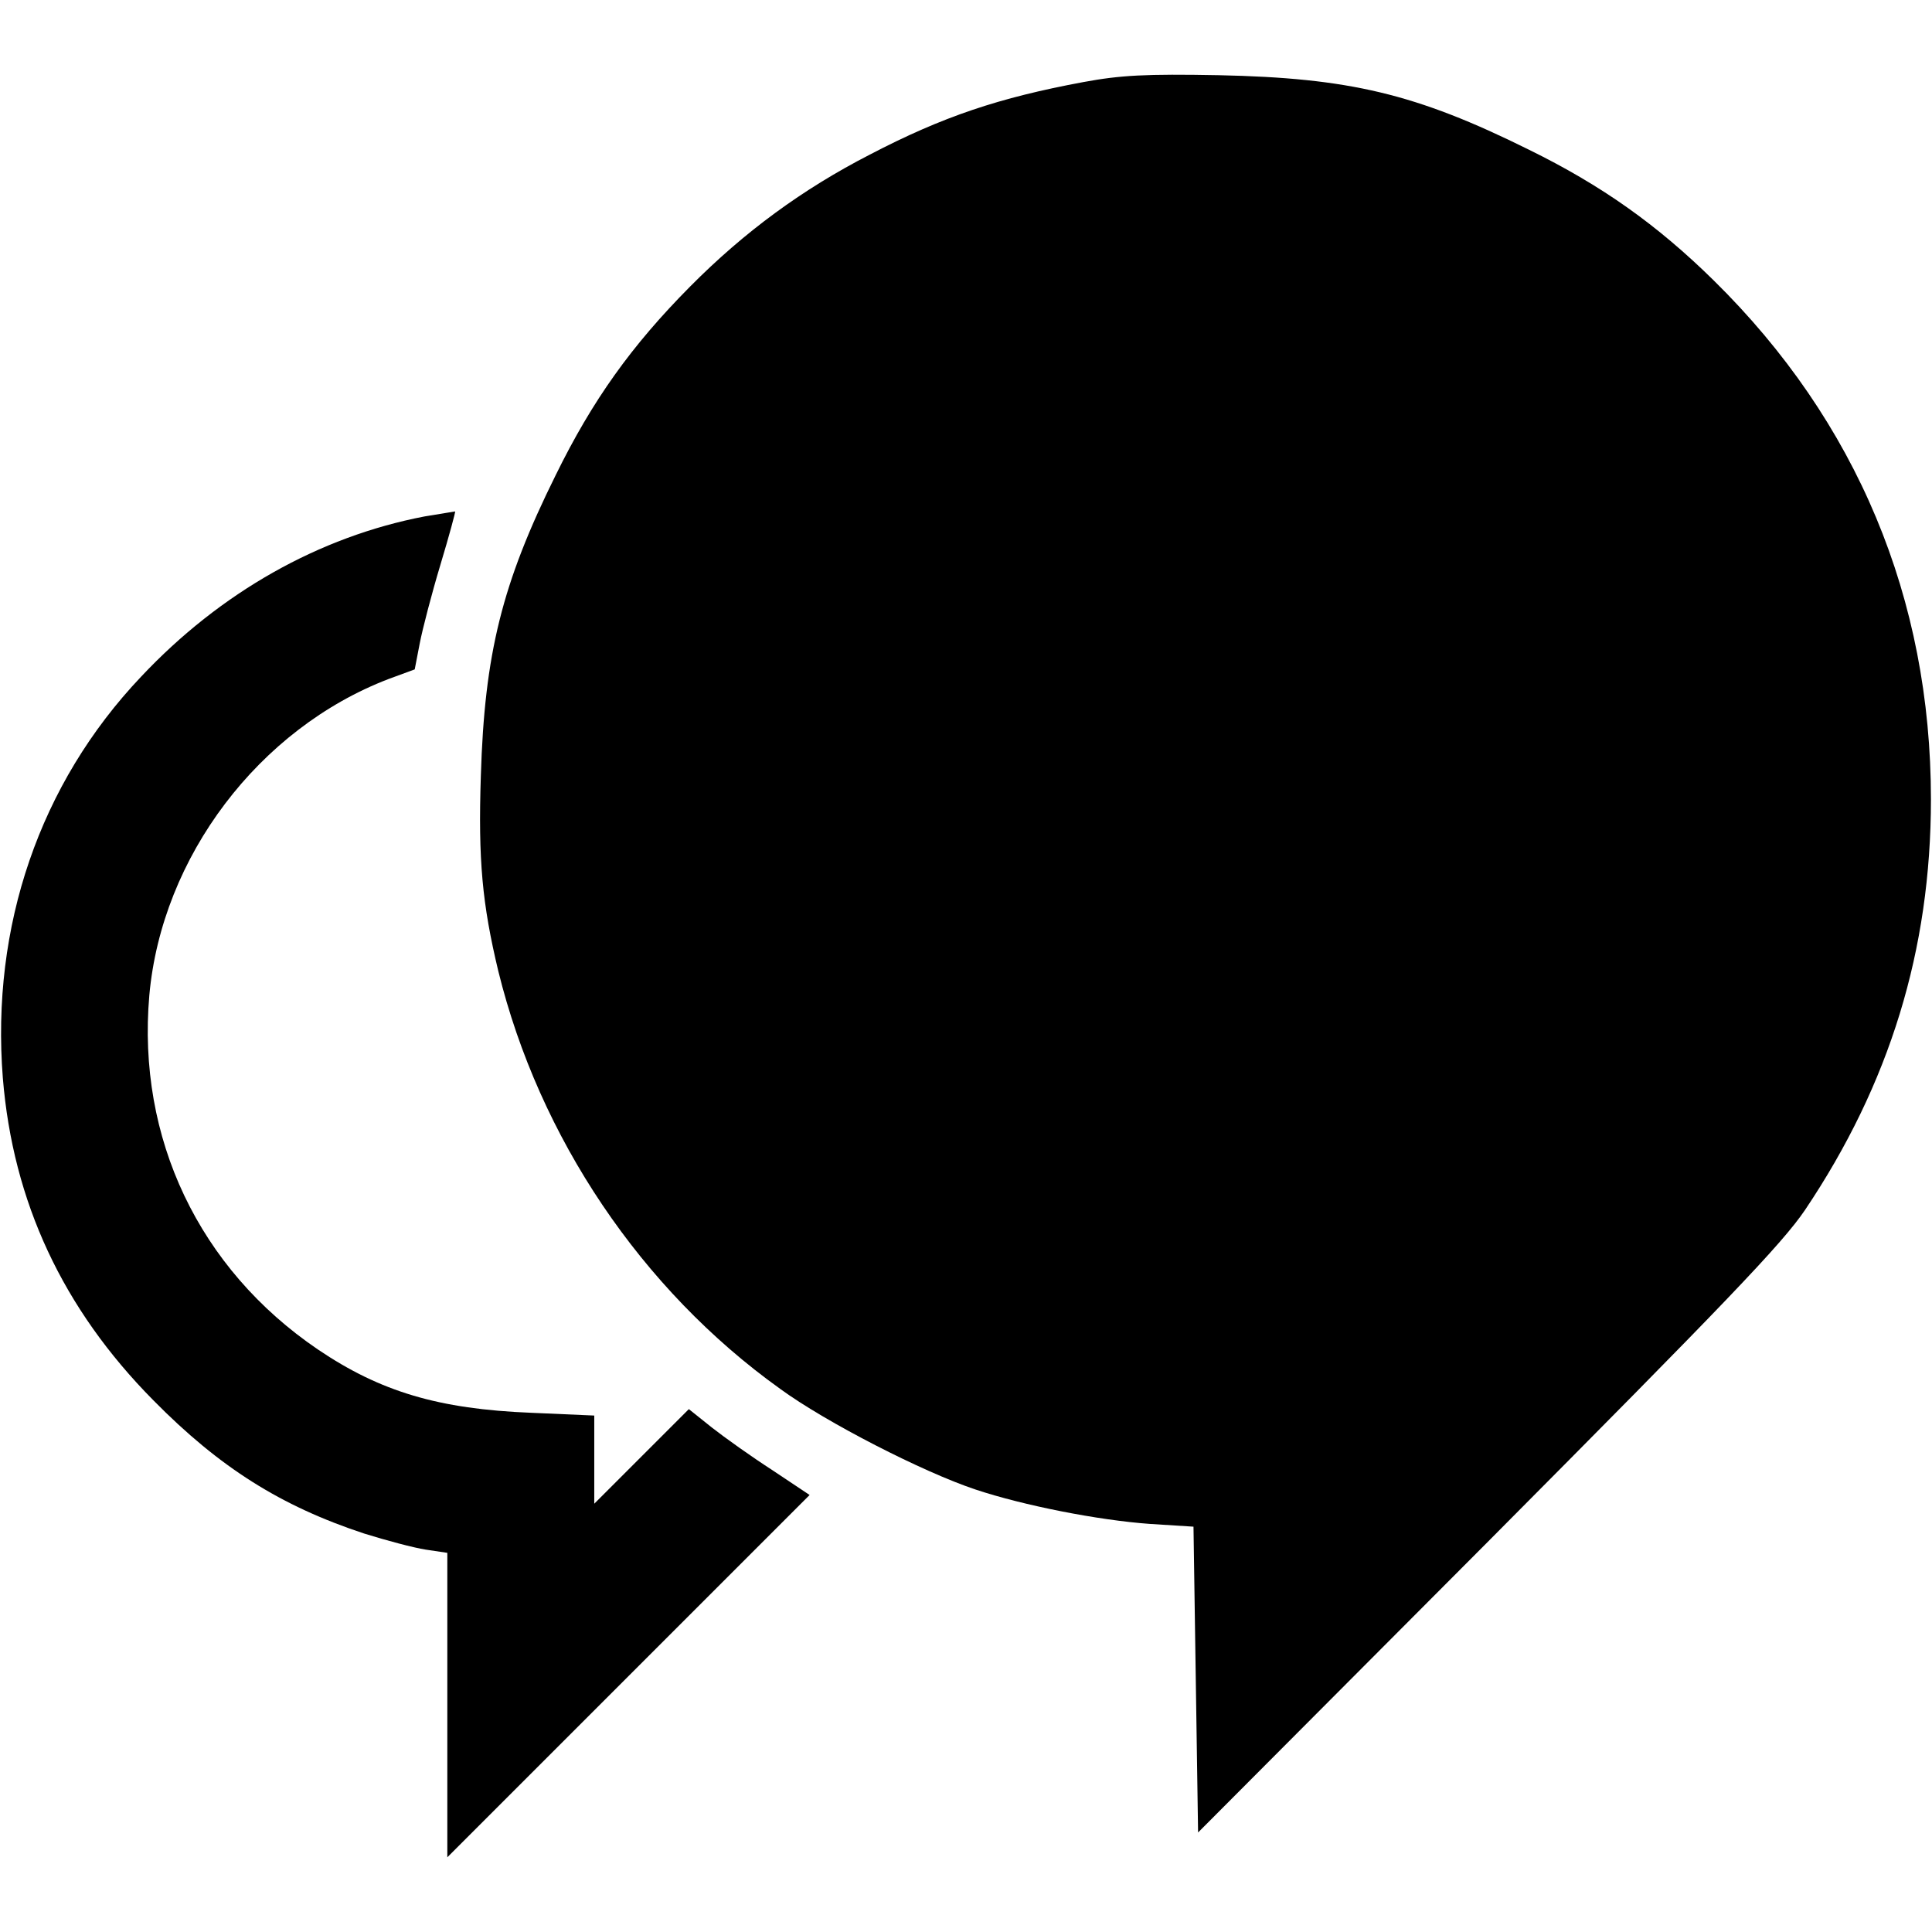
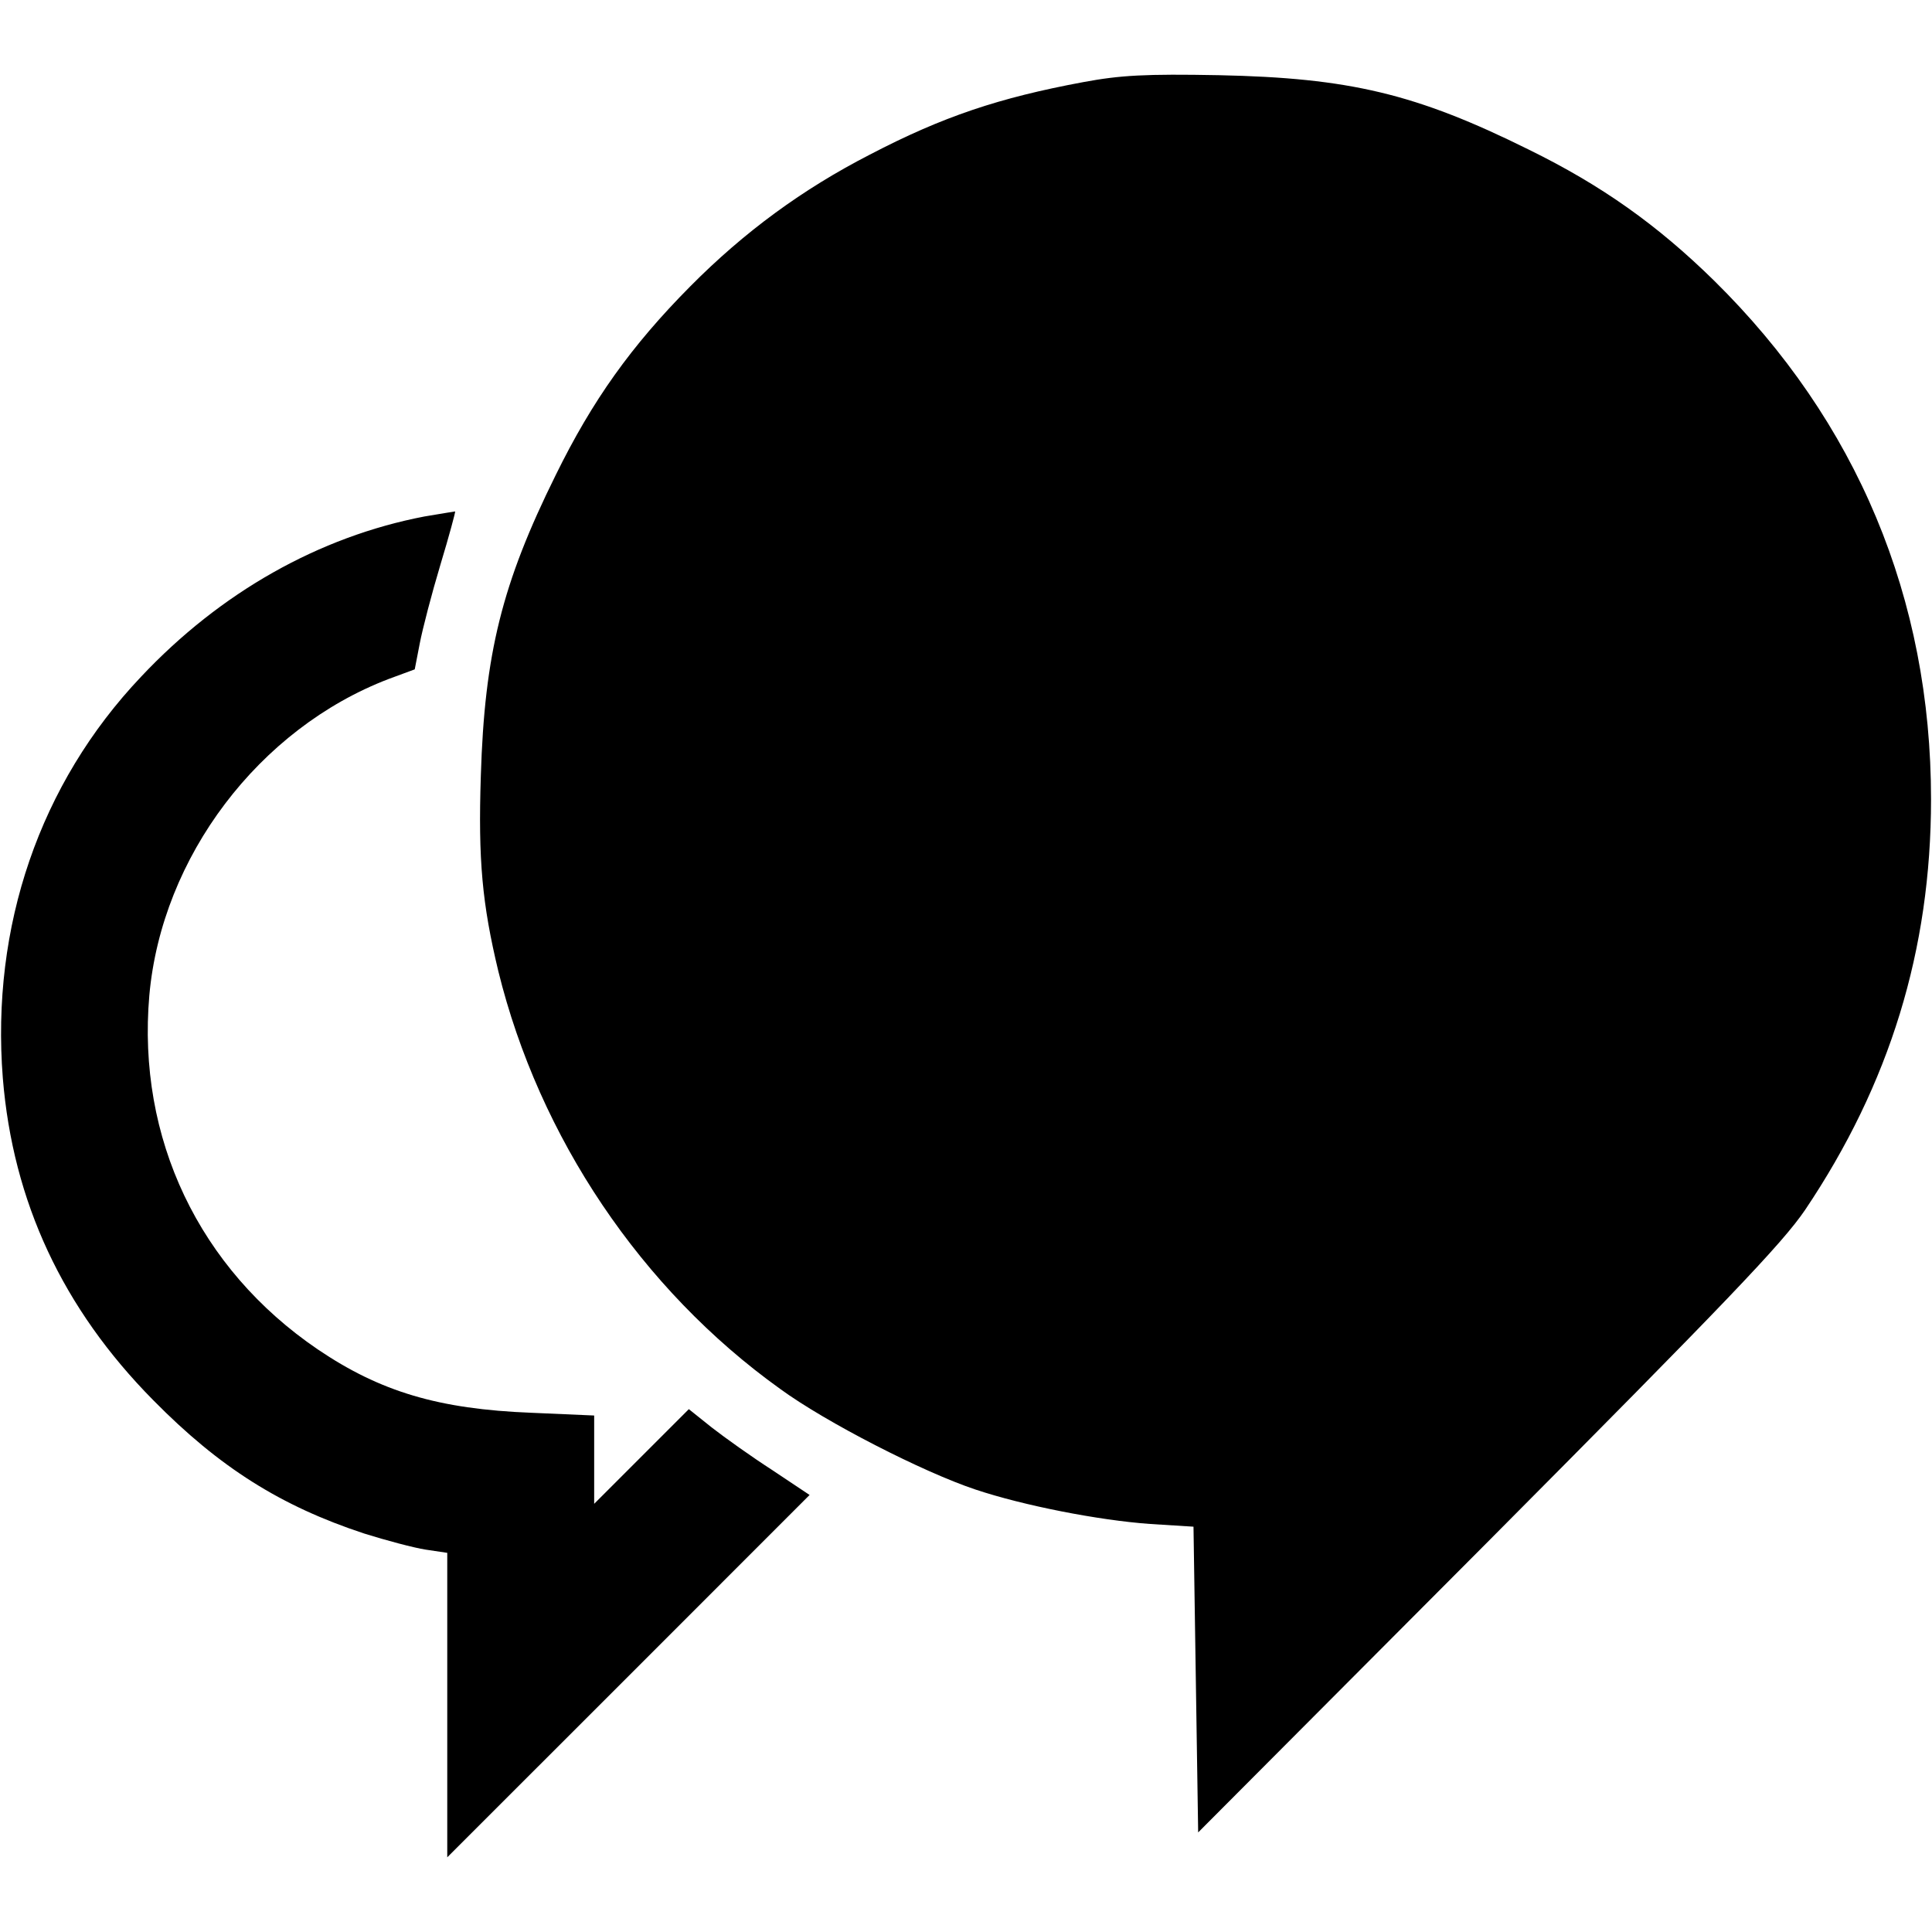
- <svg xmlns="http://www.w3.org/2000/svg" version="1.0" width="40" height="40" viewBox="0 0 420.75 420.75" preserveAspectRatio="xMidYMid meet" id="svg884">
-   <defs id="defs888" />
-   <g transform="matrix(0.1,0,0,-0.1,-45.58214,465.9773)" fill="#000000" stroke="none" id="g882">
-     <path d="m 2815,4481 c -183,-34 -306,-75 -465,-158 -146,-75 -273,-168 -391,-287 -128,-129 -213,-248 -293,-411 -117,-236 -155,-389 -163,-655 -6,-183 3,-279 38,-425 89,-362 311,-693 614,-910 100,-73 311,-181 425,-219 105,-35 268,-67 380,-75 l 95,-6 5,-333 5,-333 631,633 c 518,521 641,649 691,723 184,274 274,566 274,894 0,437 -161,823 -473,1130 -123,121 -244,207 -403,285 -246,122 -391,156 -675,162 -159,3 -214,0 -295,-15 z" id="path878" />
-     <path d="M 1380,3535 C 1151,3491 936,3370 763,3186 542,2953 436,2642 462,2312 c 22,-269 130,-502 328,-702 144,-146 277,-230 459,-290 48,-15 108,-31 134,-35 l 47,-7 V 946 615 l 395,395 394,394 -81,54 c -45,29 -104,71 -132,93 l -50,40 -103,-103 -103,-103 v 96 96 l -137,6 c -202,8 -329,46 -465,138 -259,176 -394,460 -367,771 27,302 239,581 521,689 l 57,21 11,57 c 6,31 26,108 45,171 19,63 33,115 32,116 -1,0 -31,-5 -67,-11 z" id="path880" />
-   </g>
+ <svg xmlns="http://www.w3.org/2000/svg" viewBox="0 0 24 24" version="1.0" width="24" height="24">
+   <defs />
+   <path d="M 5.272,6.416 C 3.965,6.667 2.739,7.357 1.752,8.407 0.492,9.736 -0.113,11.51 0.035,13.392 c 0.125,1.534 0.742,2.863 1.871,4.004 0.821,0.833 1.58,1.312 2.618,1.654 0.274,0.086 0.616,0.177 0.764,0.2 l 0.268,0.04 v 1.894 1.888 L 7.81,20.819 10.057,18.571 9.595,18.263 C 9.339,18.098 9.002,17.858 8.842,17.733 l -0.285,-0.228 -0.588,0.588 -0.588,0.588 V 18.132 17.584 L 6.601,17.55 C 5.448,17.505 4.724,17.288 3.948,16.763 2.471,15.759 1.701,14.139 1.855,12.365 2.009,10.643 3.218,9.051 4.827,8.435 L 5.152,8.315 5.215,7.99 C 5.249,7.813 5.363,7.374 5.471,7.015 5.58,6.655 5.659,6.359 5.654,6.353 c -0.006,0 -0.177,0.029 -0.382,0.063 z M 13.457,1.02 C 12.413,1.214 11.711,1.448 10.805,1.921 9.972,2.349 9.247,2.879 8.574,3.558 7.844,4.294 7.359,4.973 6.903,5.902 6.236,7.249 6.019,8.121 5.973,9.639 c -0.034,1.044 0.017,1.591 0.217,2.424 0.508,2.065 1.774,3.953 3.502,5.191 0.57,0.416 1.774,1.032 2.424,1.249 0.599,0.2 1.529,0.382 2.168,0.428 l 0.542,0.034 0.029,1.899 0.029,1.899 3.599,-3.611 c 2.955,-2.972 3.656,-3.702 3.942,-4.124 1.05,-1.563 1.563,-3.229 1.563,-5.099 0,-2.493 -0.918,-4.694 -2.698,-6.446 C 20.587,2.794 19.897,2.303 18.99,1.858 17.587,1.162 16.76,0.968 15.14,0.934 c -0.907,-0.017 -1.221,0 -1.683,0.086 z" />
</svg>
